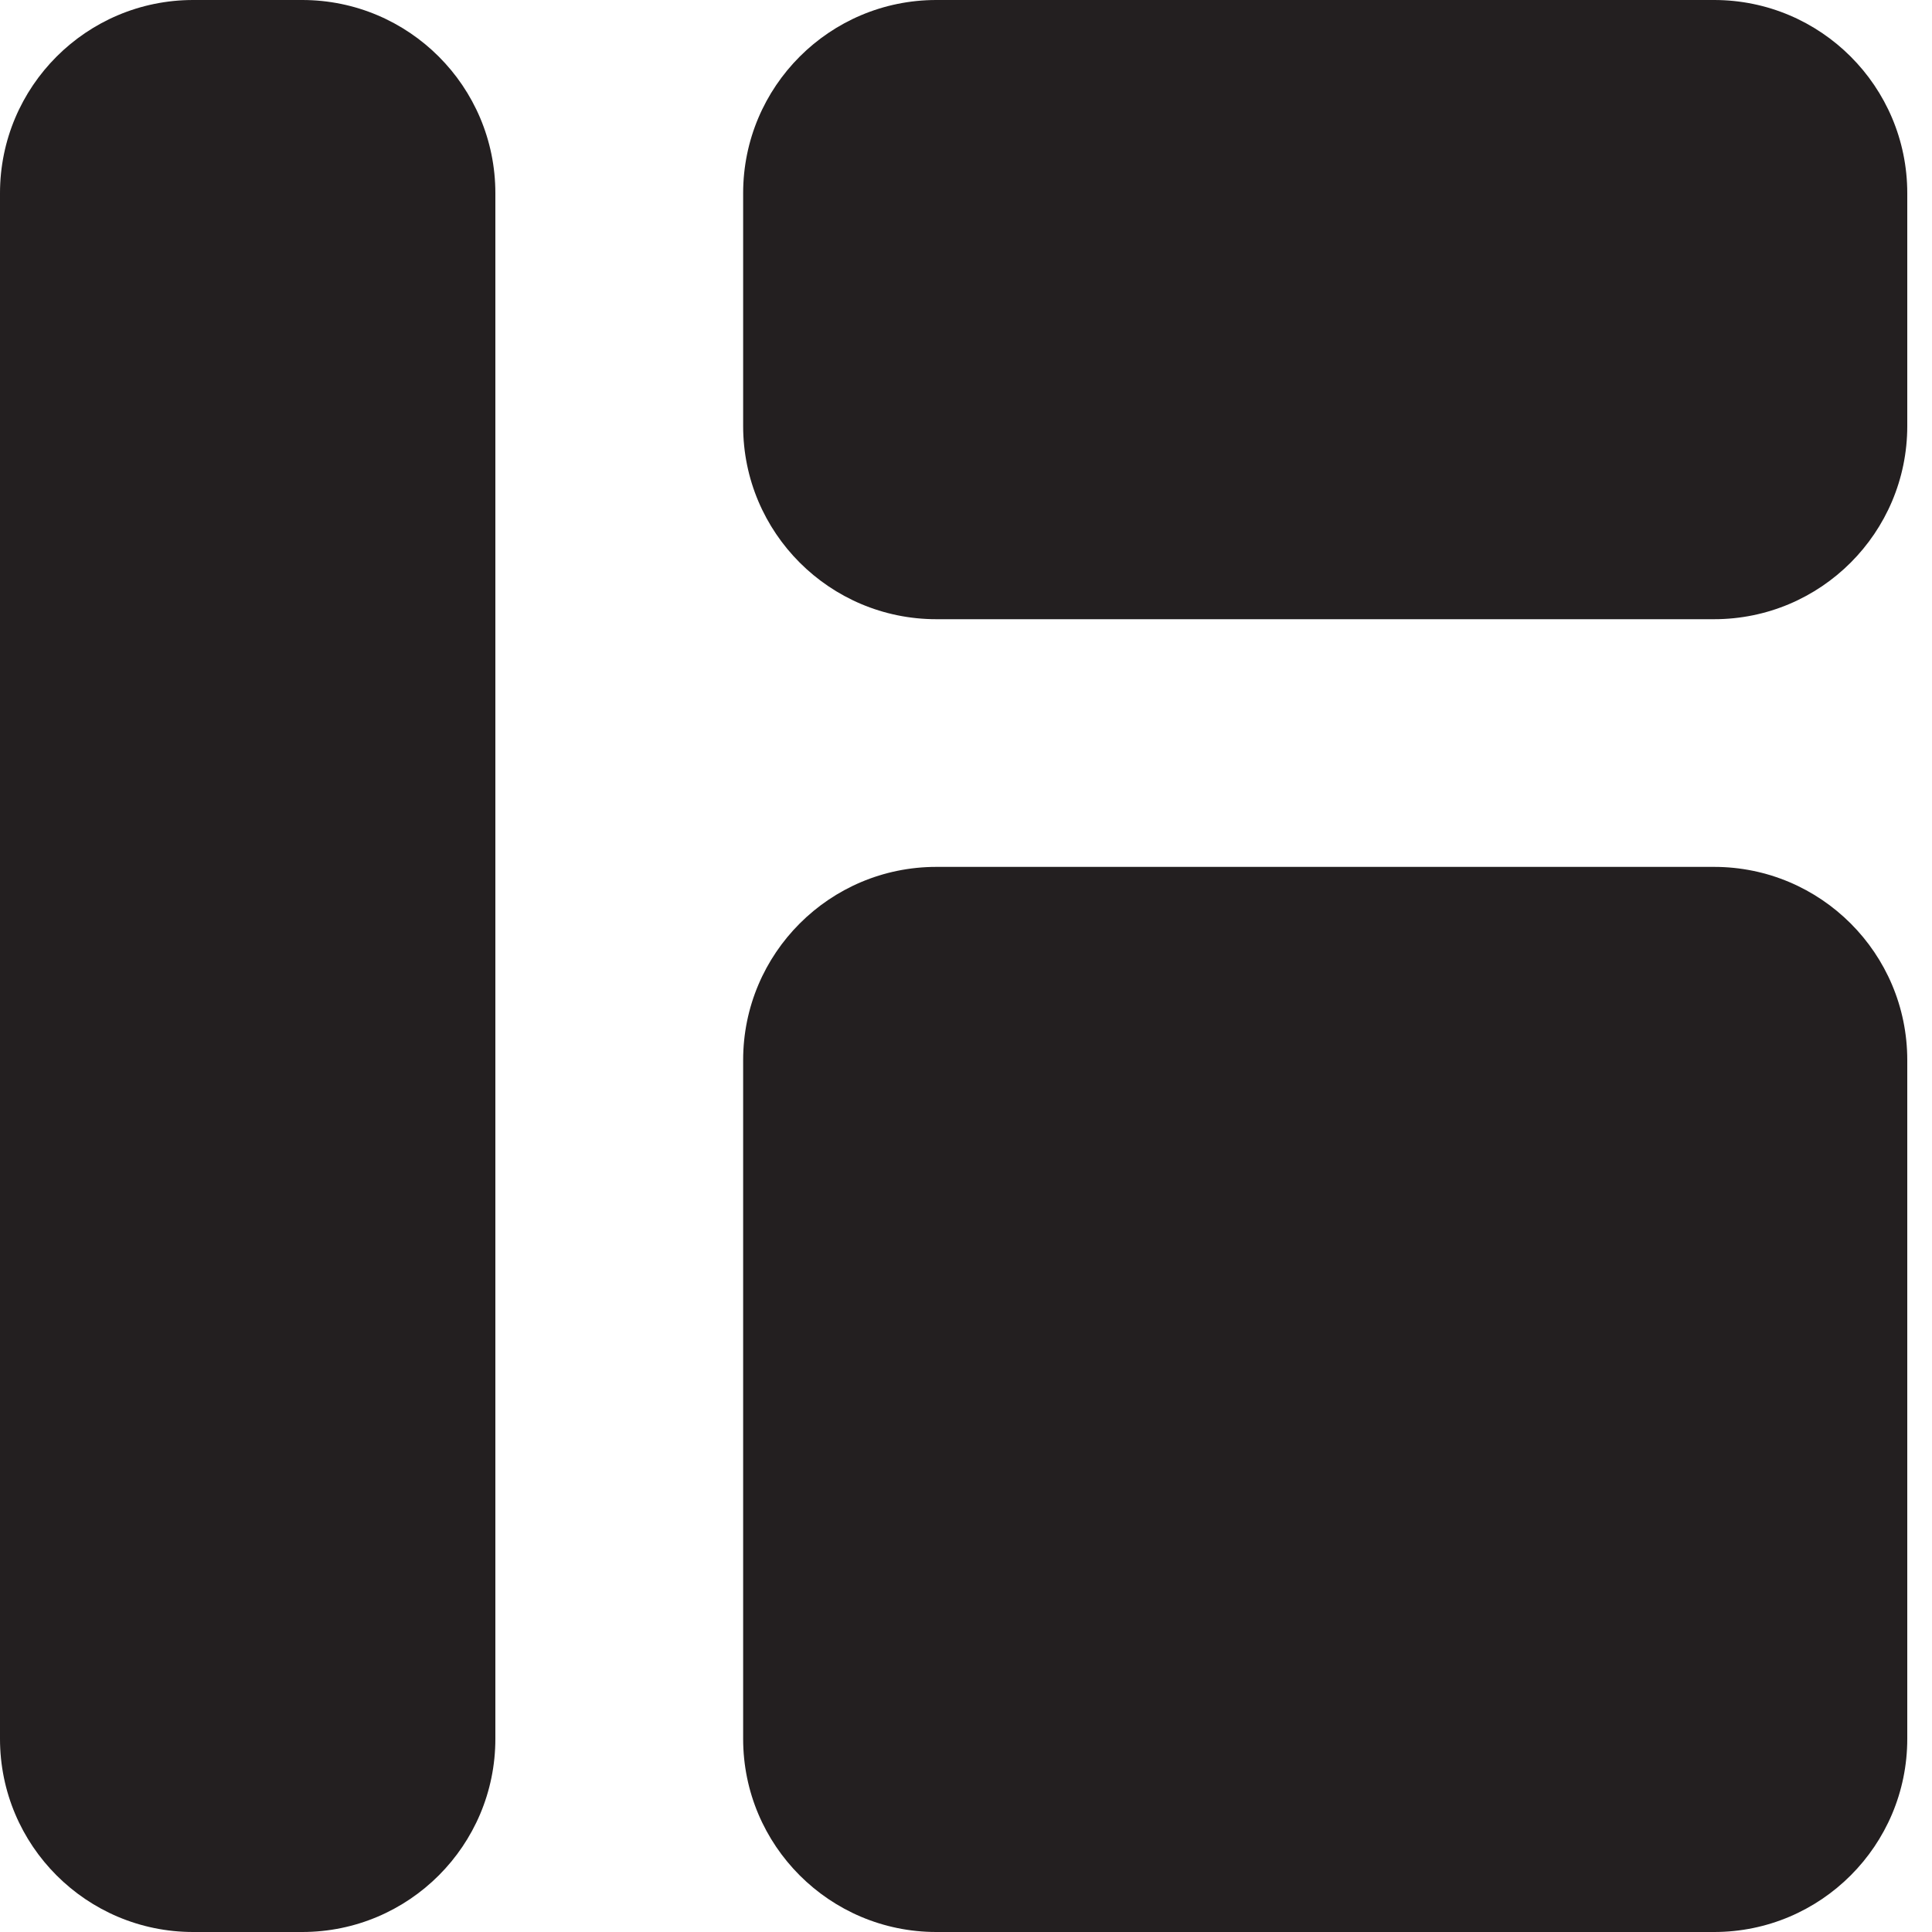
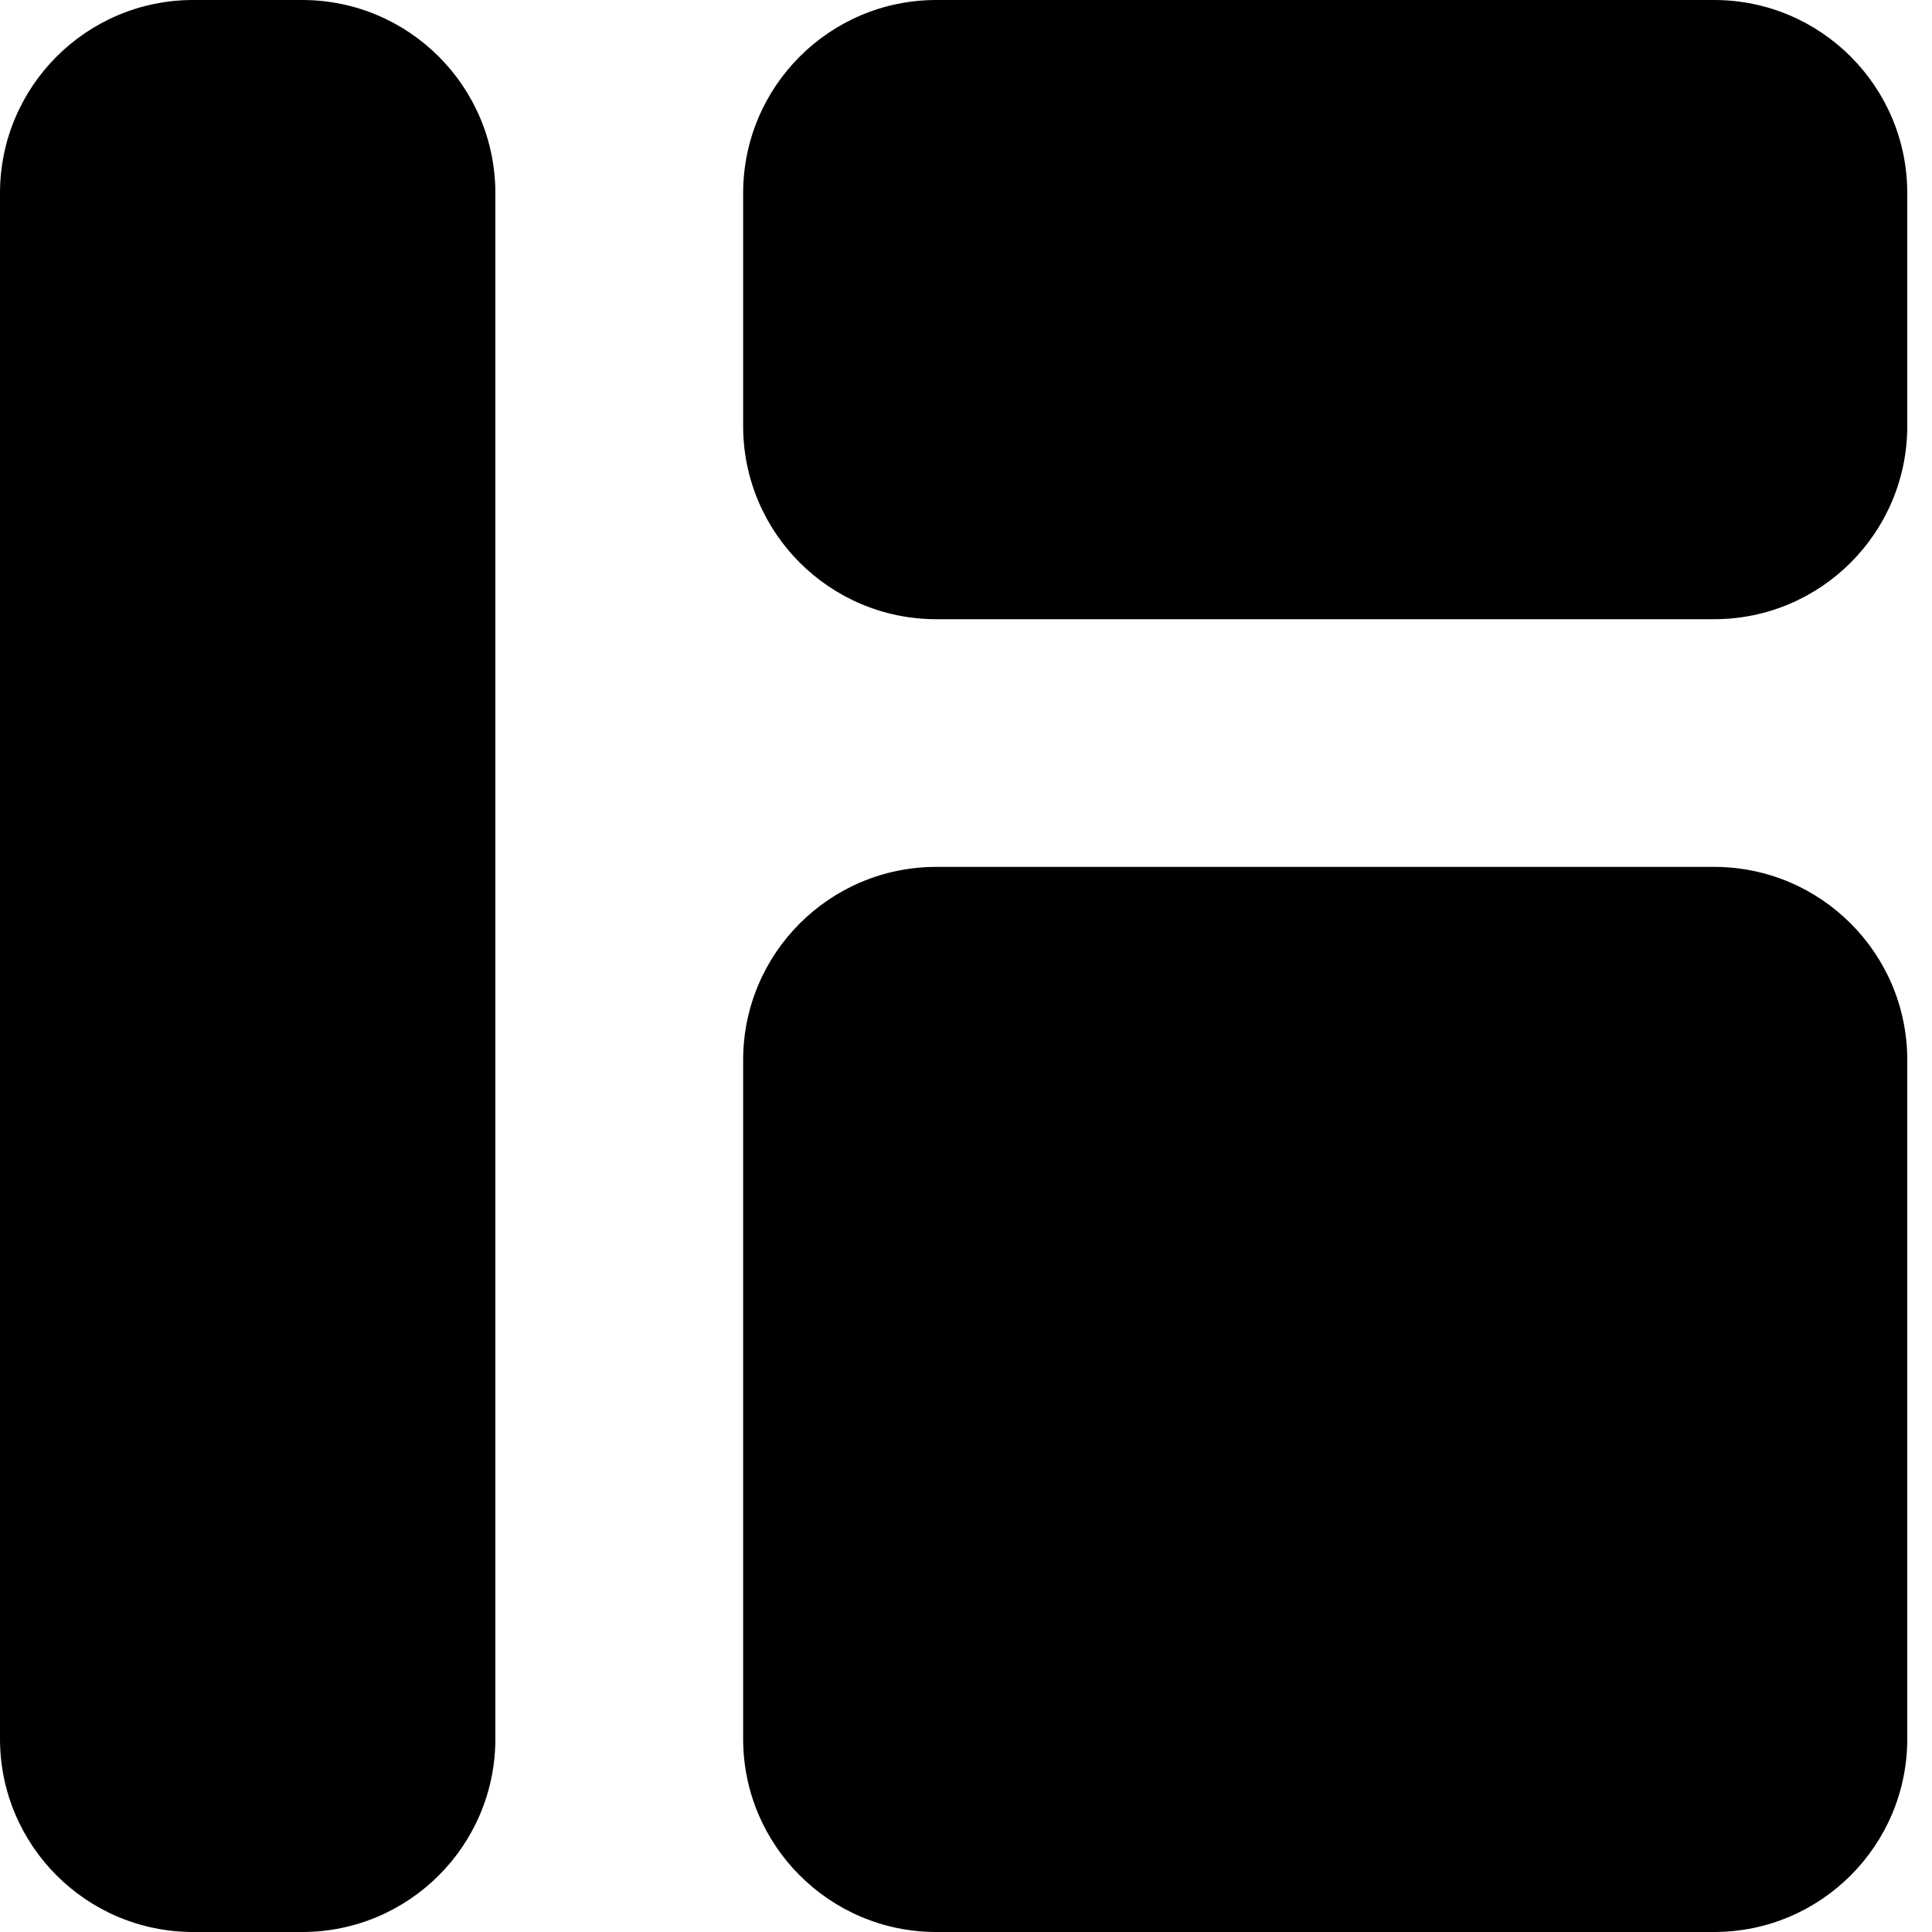
<svg xmlns="http://www.w3.org/2000/svg" width="20" height="20" viewBox="0 0 20 20">
-   <rect width="5.128" height="20" rx="2" fill="#231F20" />
-   <rect x="7.693" width="12.051" height="6.41" rx="2" fill="#231F20" />
-   <rect x="7.693" y="8.974" width="12.051" height="11.026" rx="2" fill="#231F20" />
+   <rect width="5.128" height="20" rx="2" />
+   <rect x="7.693" width="12.051" height="6.41" rx="2" />
+   <rect x="7.693" y="8.974" width="12.051" height="11.026" rx="2" />
</svg>
